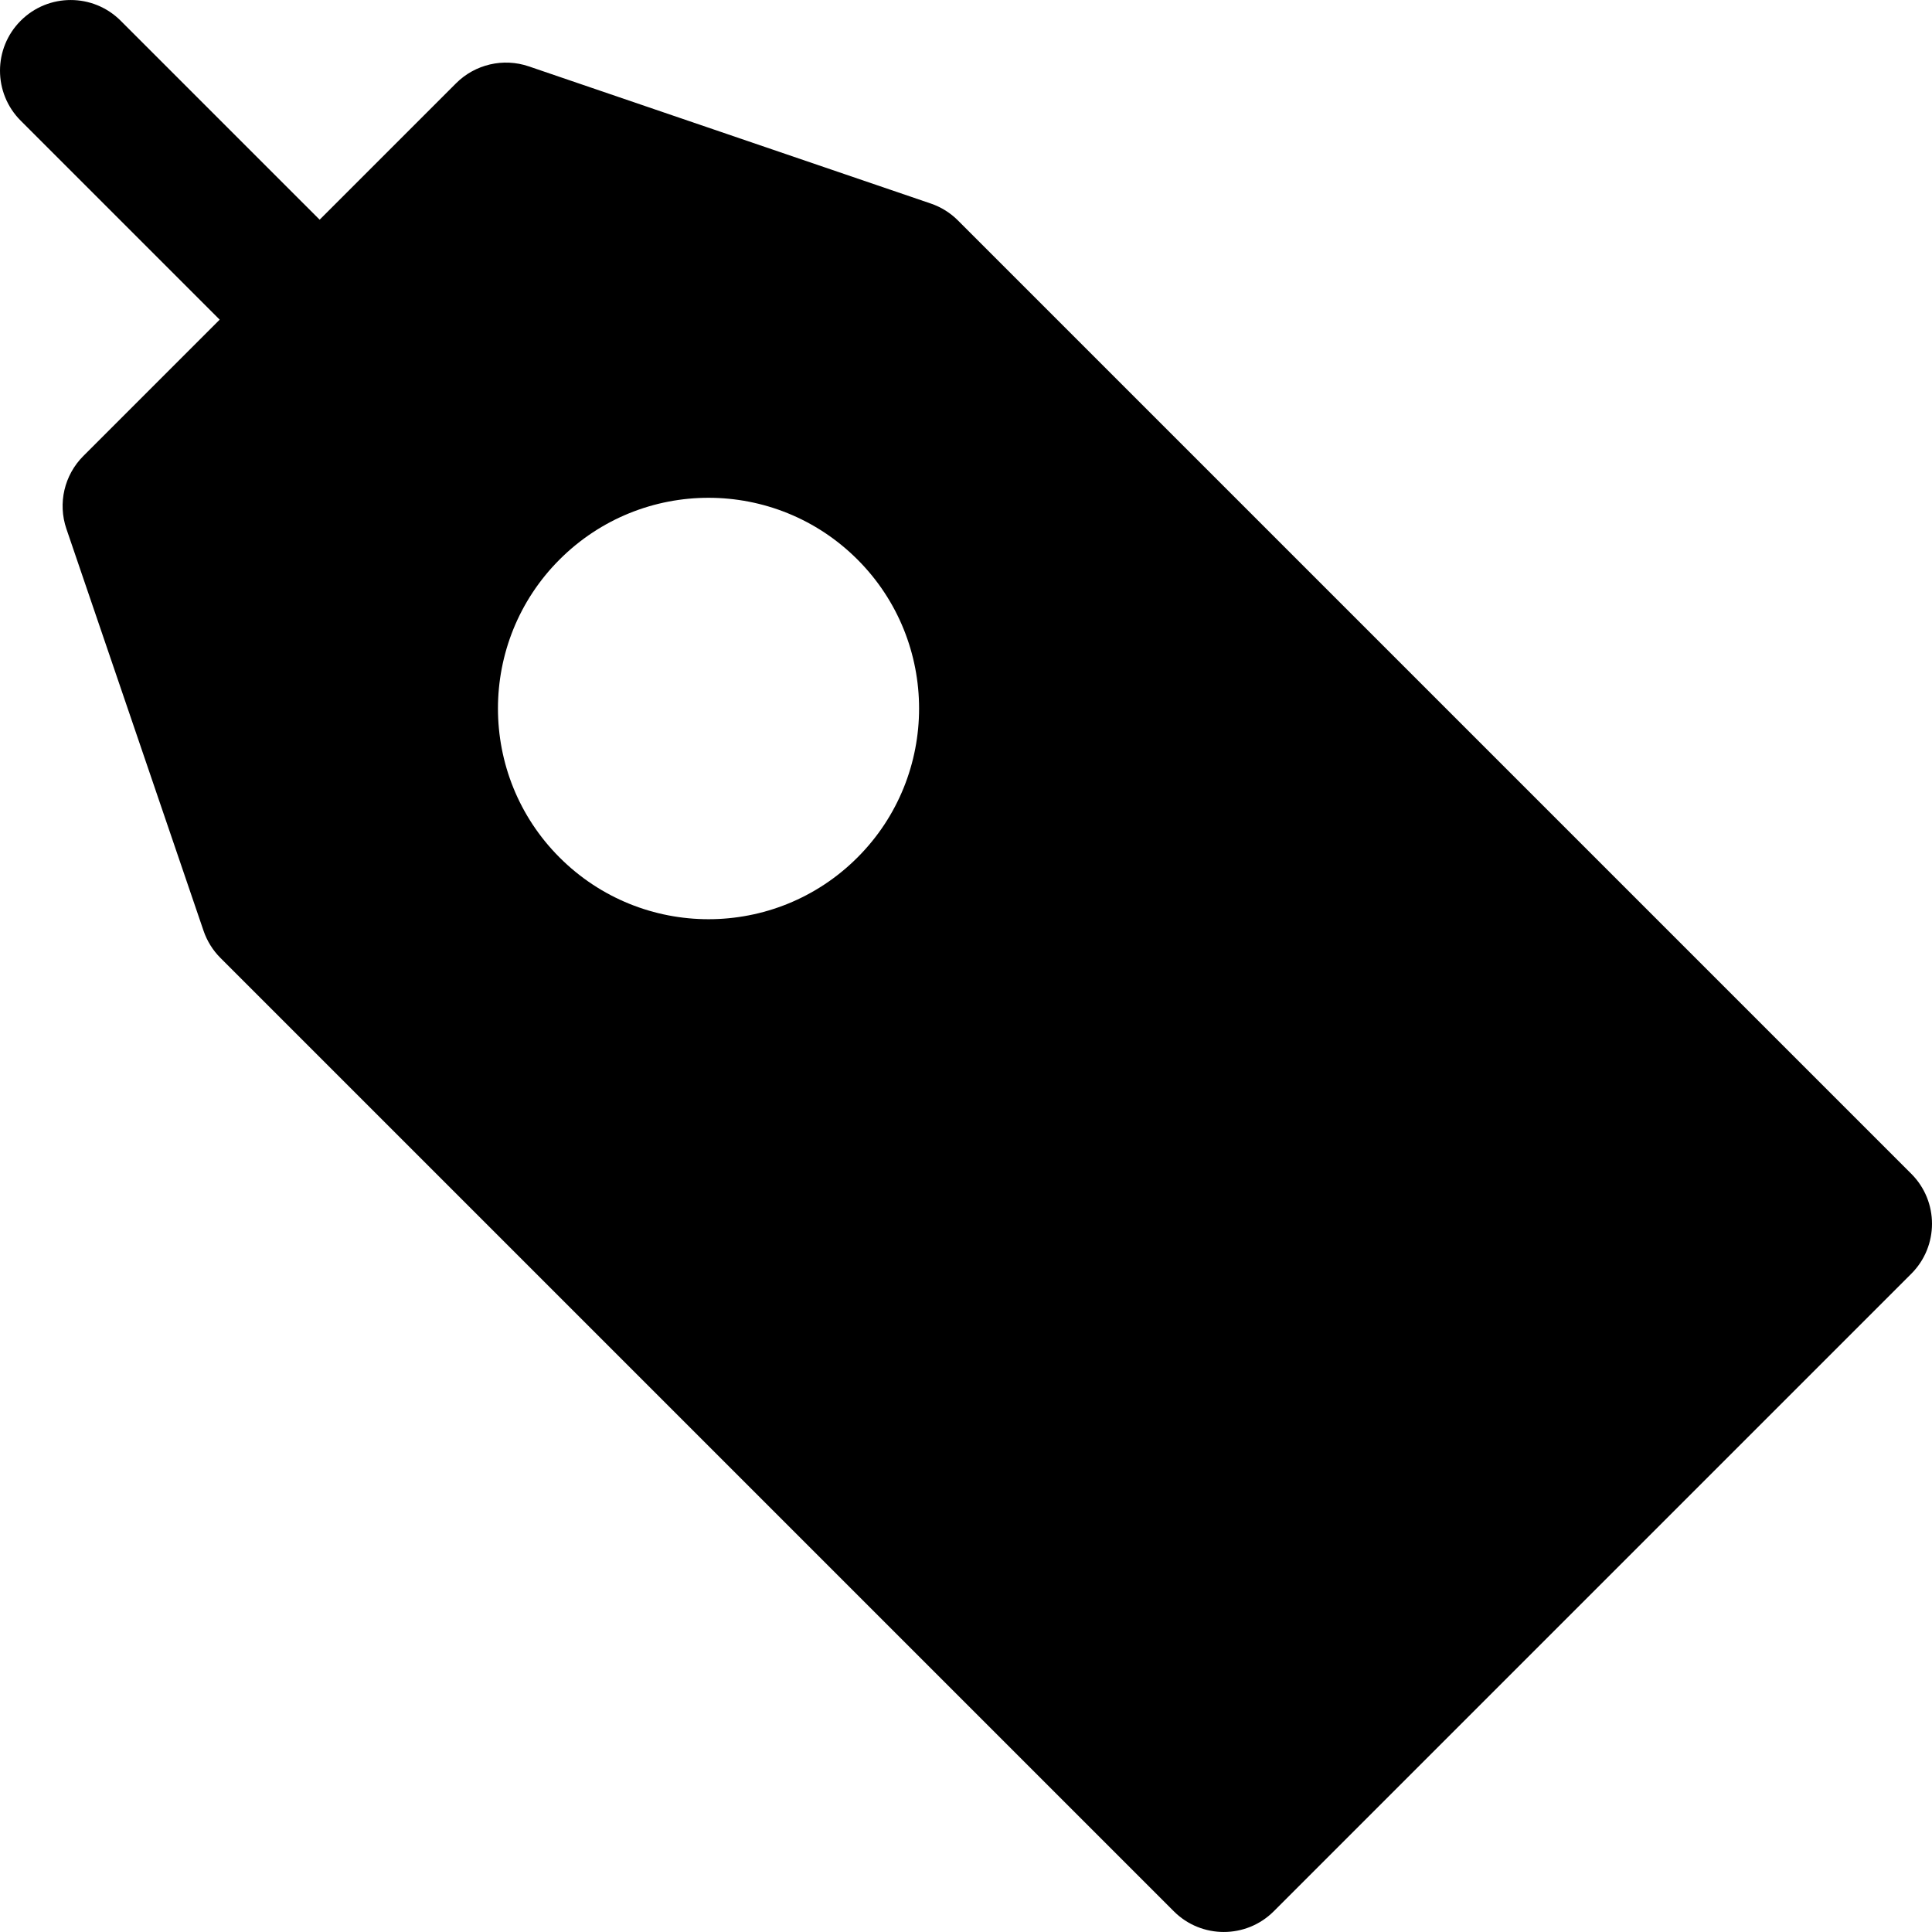
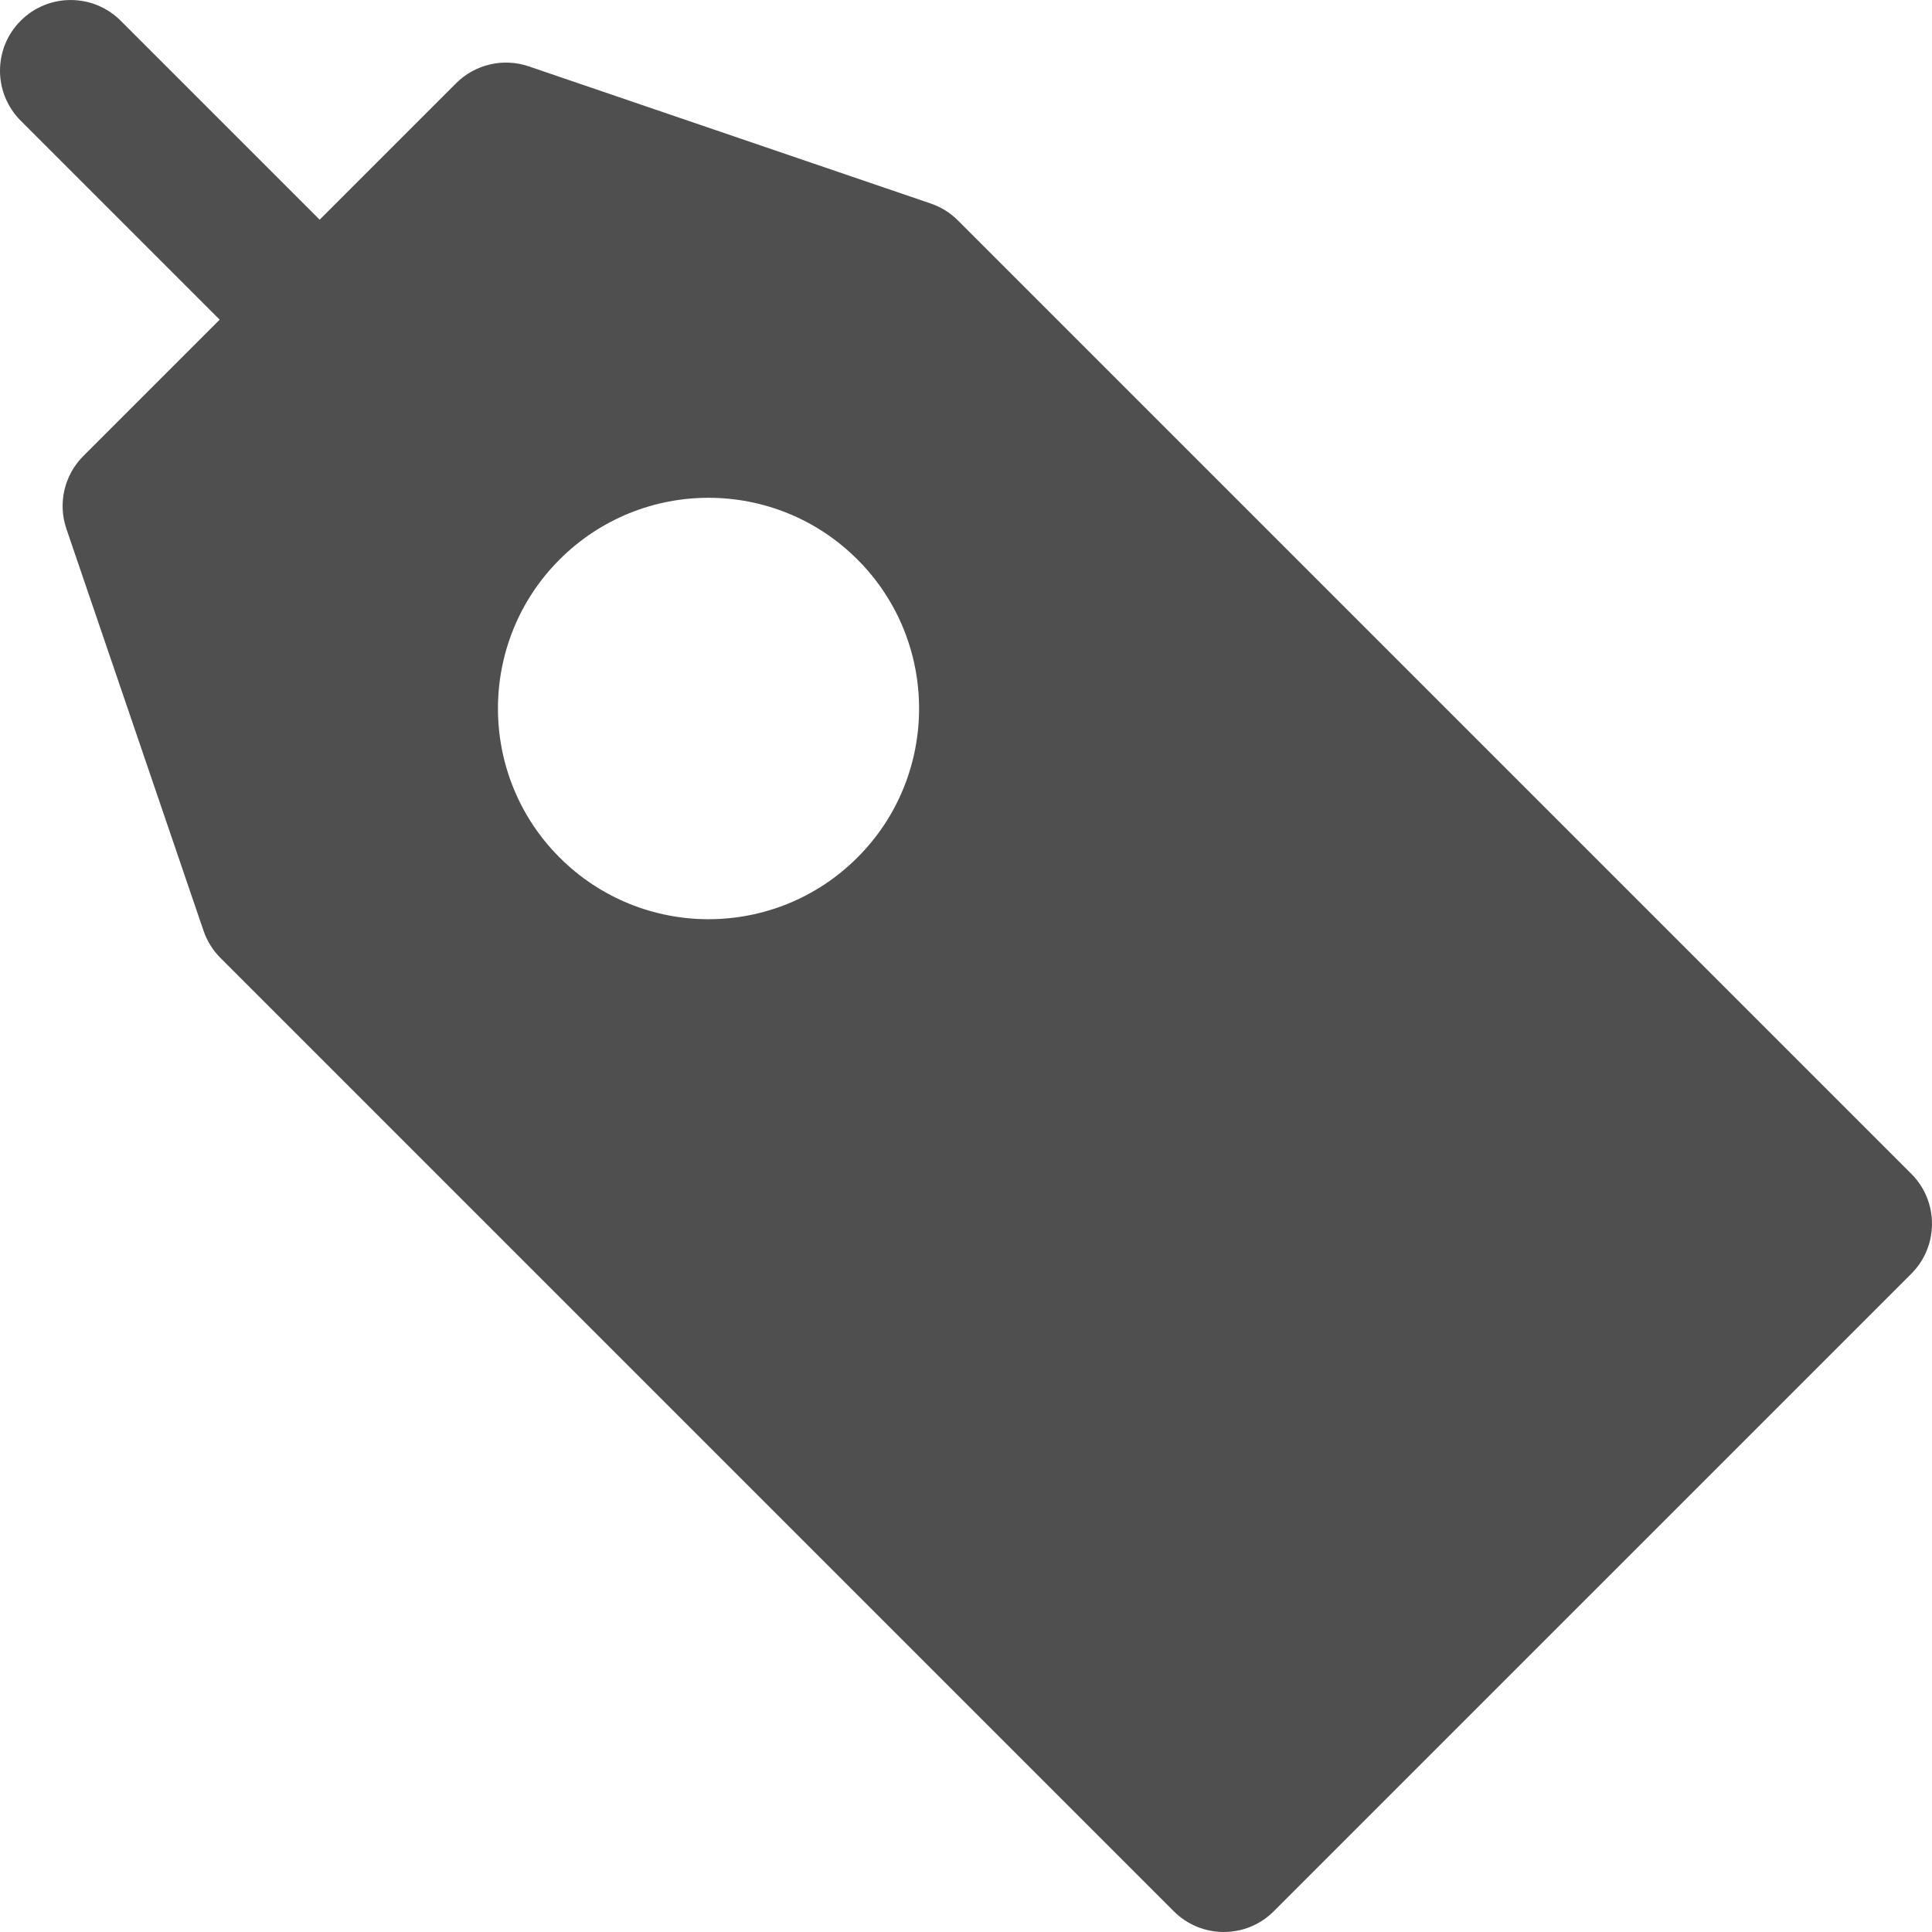
<svg xmlns="http://www.w3.org/2000/svg" version="1.1" id="Layer_1" x="0px" y="0px" viewBox="0 0 512.001 512.001" style="enable-background:new 0 0 512.001 512.001;" xml:space="preserve">
-   <g>
-     <g>
-       <path d="M506.513,311.066L253.87,58.423c-2.024-2.026-4.486-3.559-7.195-4.483L140.15,17.593    c-6.758-2.305-14.242-0.568-19.294,4.483L84.709,58.222L31.977,5.491c-7.314-7.315-19.176-7.315-26.49,0    c-7.315,7.315-7.315,19.175,0,26.49l52.732,52.731l-36.14,36.141c-5.051,5.05-6.79,12.534-4.483,19.294L53.943,246.67    c0.924,2.71,2.458,5.172,4.483,7.197L311.071,506.51c7.314,7.315,19.175,7.315,26.49,0l168.954-168.954    C513.83,330.241,513.83,318.382,506.513,311.066z M227.241,227.238c-21.817,21.819-57.132,21.82-78.952,0    c-21.768-21.768-21.768-57.185,0.001-78.953c21.817-21.819,57.132-21.82,78.953,0C249.009,170.053,249.009,205.47,227.241,227.238    z" />
-     </g>
-   </g>
-   <g>
- </g>
-   <g>
- </g>
-   <g>
- </g>
-   <g>
- </g>
-   <g>
- </g>
-   <g>
- </g>
-   <g>
- </g>
-   <g>
- </g>
-   <g>
- </g>
-   <g>
- </g>
-   <g>
- </g>
-   <g>
- </g>
-   <g>
- </g>
-   <g>
- </g>
-   <g>
- </g>
+   <path class="jp-icon3" fill="#4F4F4F" d="M506.513,311.066L253.87,58.423c-2.024-2.026-4.486-3.559-7.195-4.483L140.15,17.593    c-6.758-2.305-14.242-0.568-19.294,4.483L84.709,58.222L31.977,5.491c-7.314-7.315-19.176-7.315-26.49,0    c-7.315,7.315-7.315,19.175,0,26.49l52.732,52.731l-36.14,36.141c-5.051,5.05-6.79,12.534-4.483,19.294L53.943,246.67    c0.924,2.71,2.458,5.172,4.483,7.197L311.071,506.51c7.314,7.315,19.175,7.315,26.49,0l168.954-168.954    C513.83,330.241,513.83,318.382,506.513,311.066z M227.241,227.238c-21.817,21.819-57.132,21.82-78.952,0    c-21.768-21.768-21.768-57.185,0.001-78.953c21.817-21.819,57.132-21.82,78.953,0C249.009,170.053,249.009,205.47,227.241,227.238    z" />
</svg>
